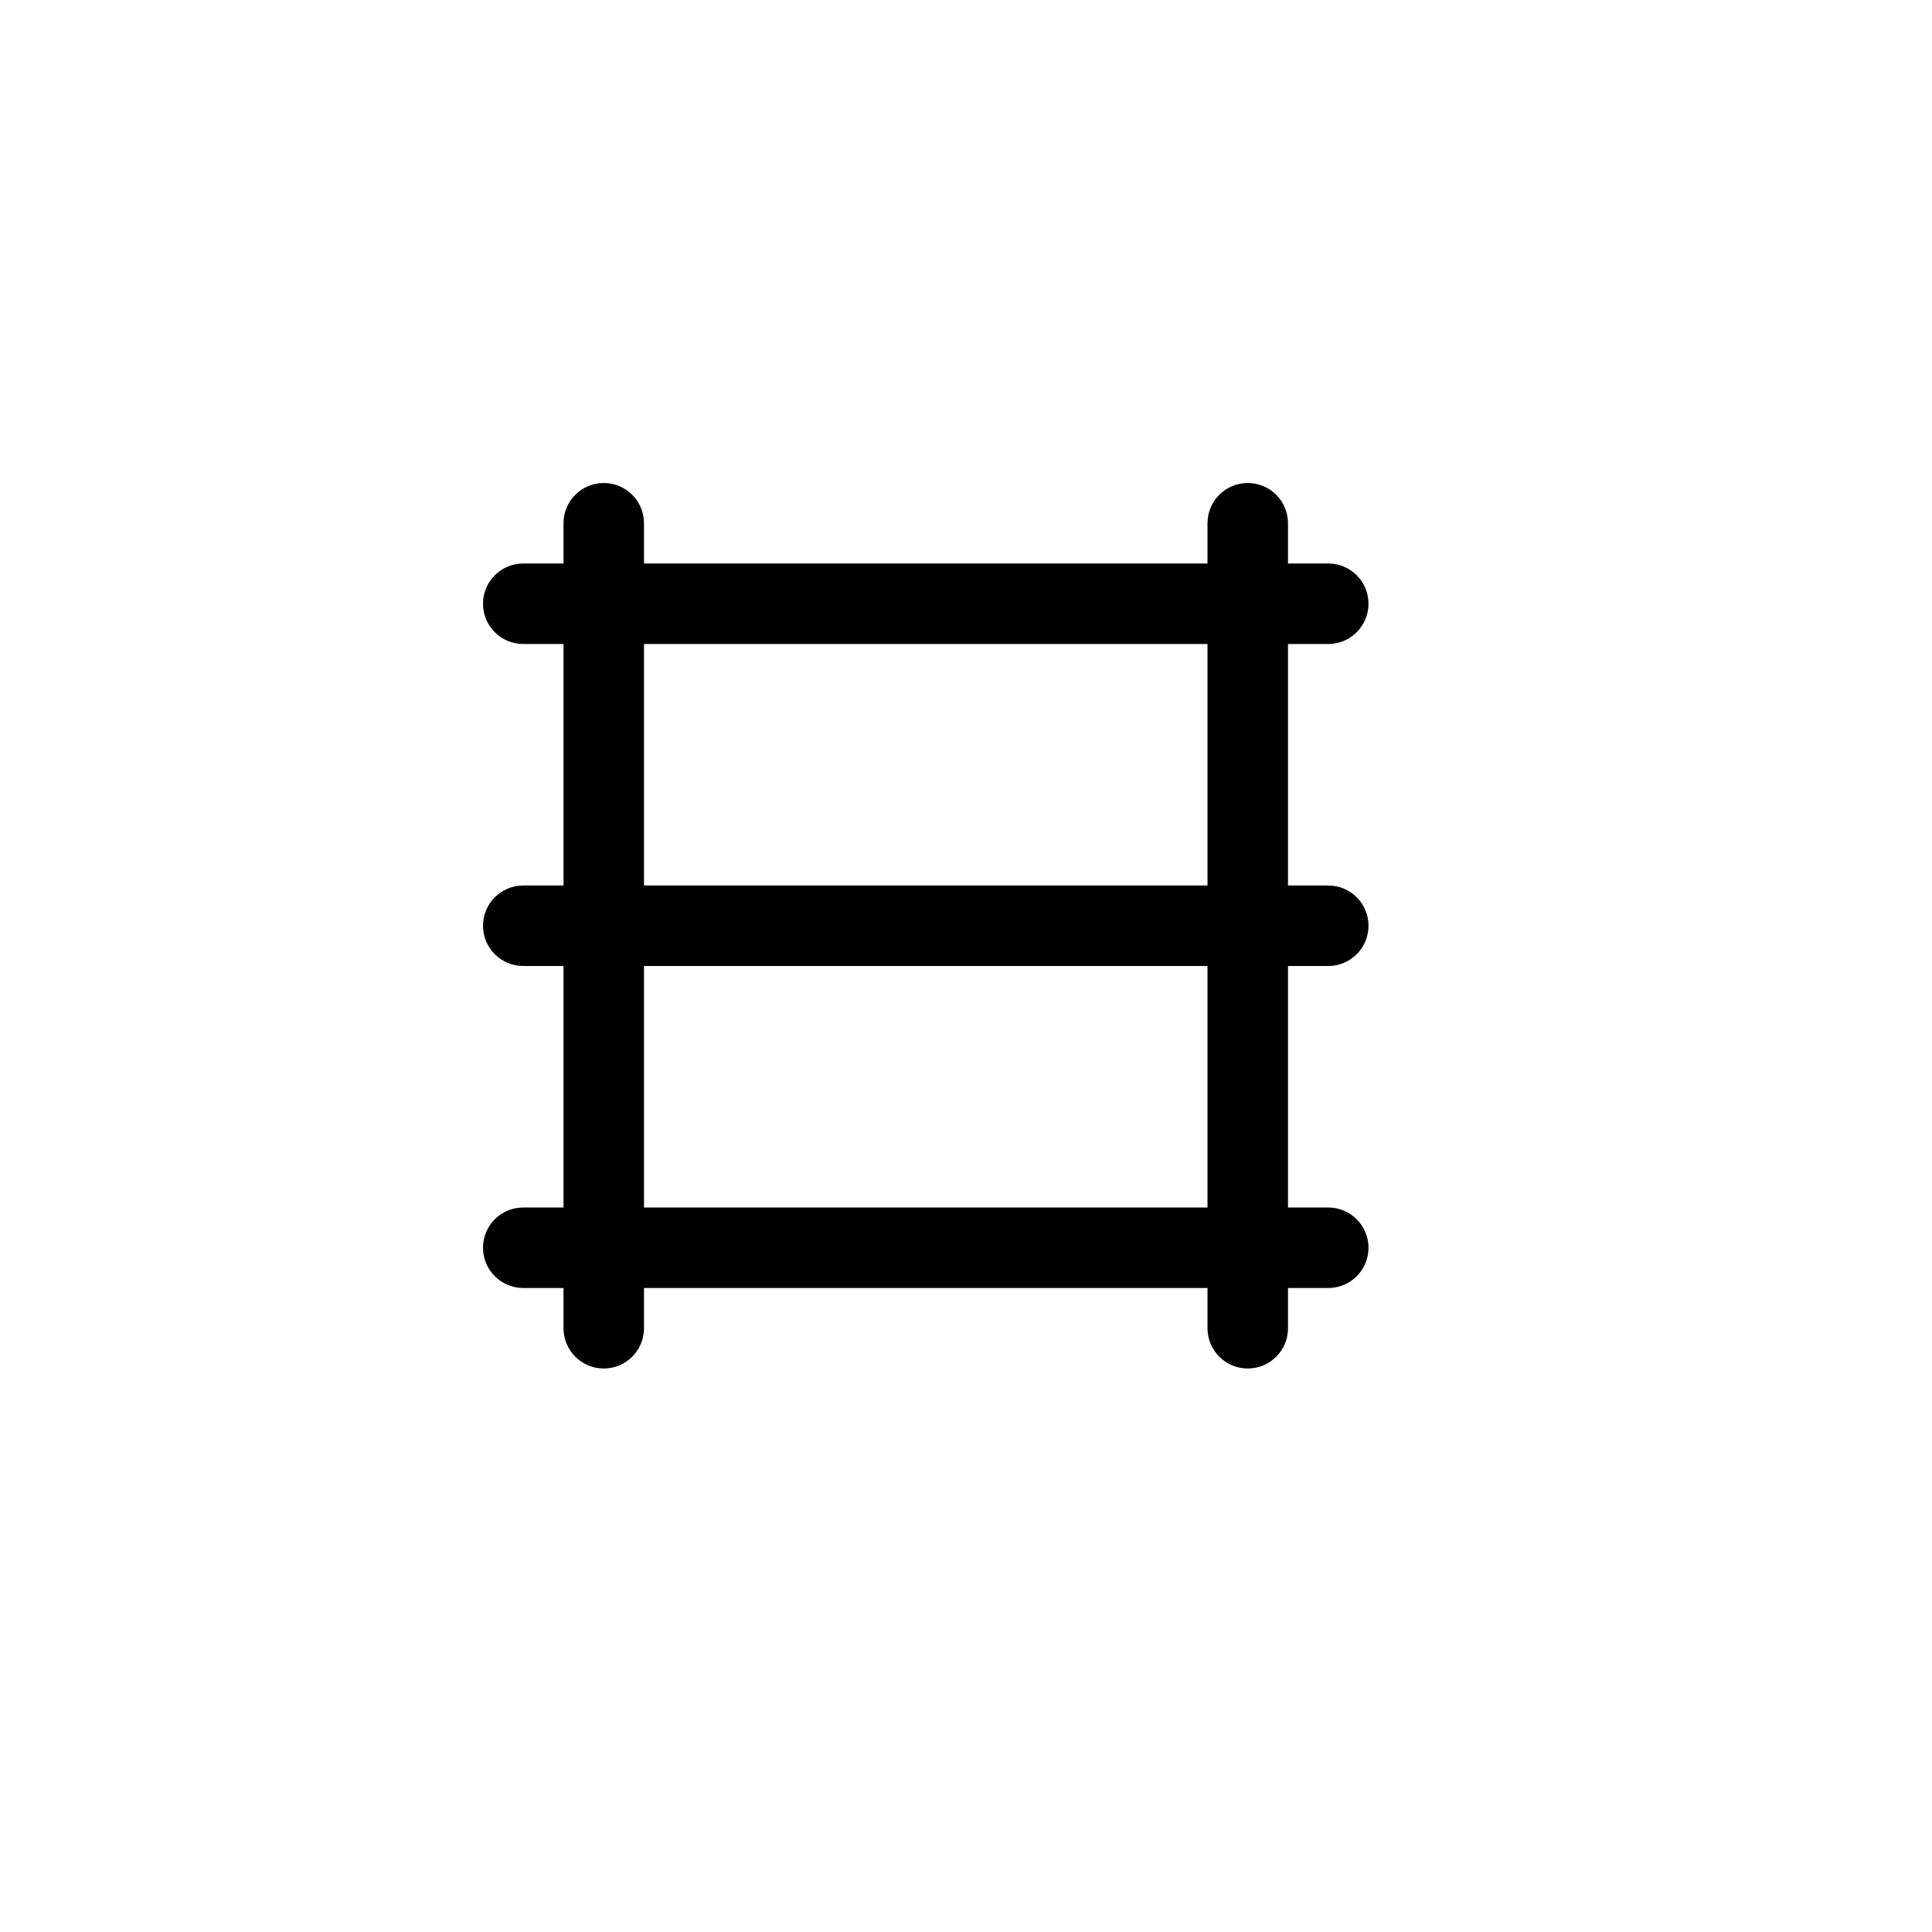
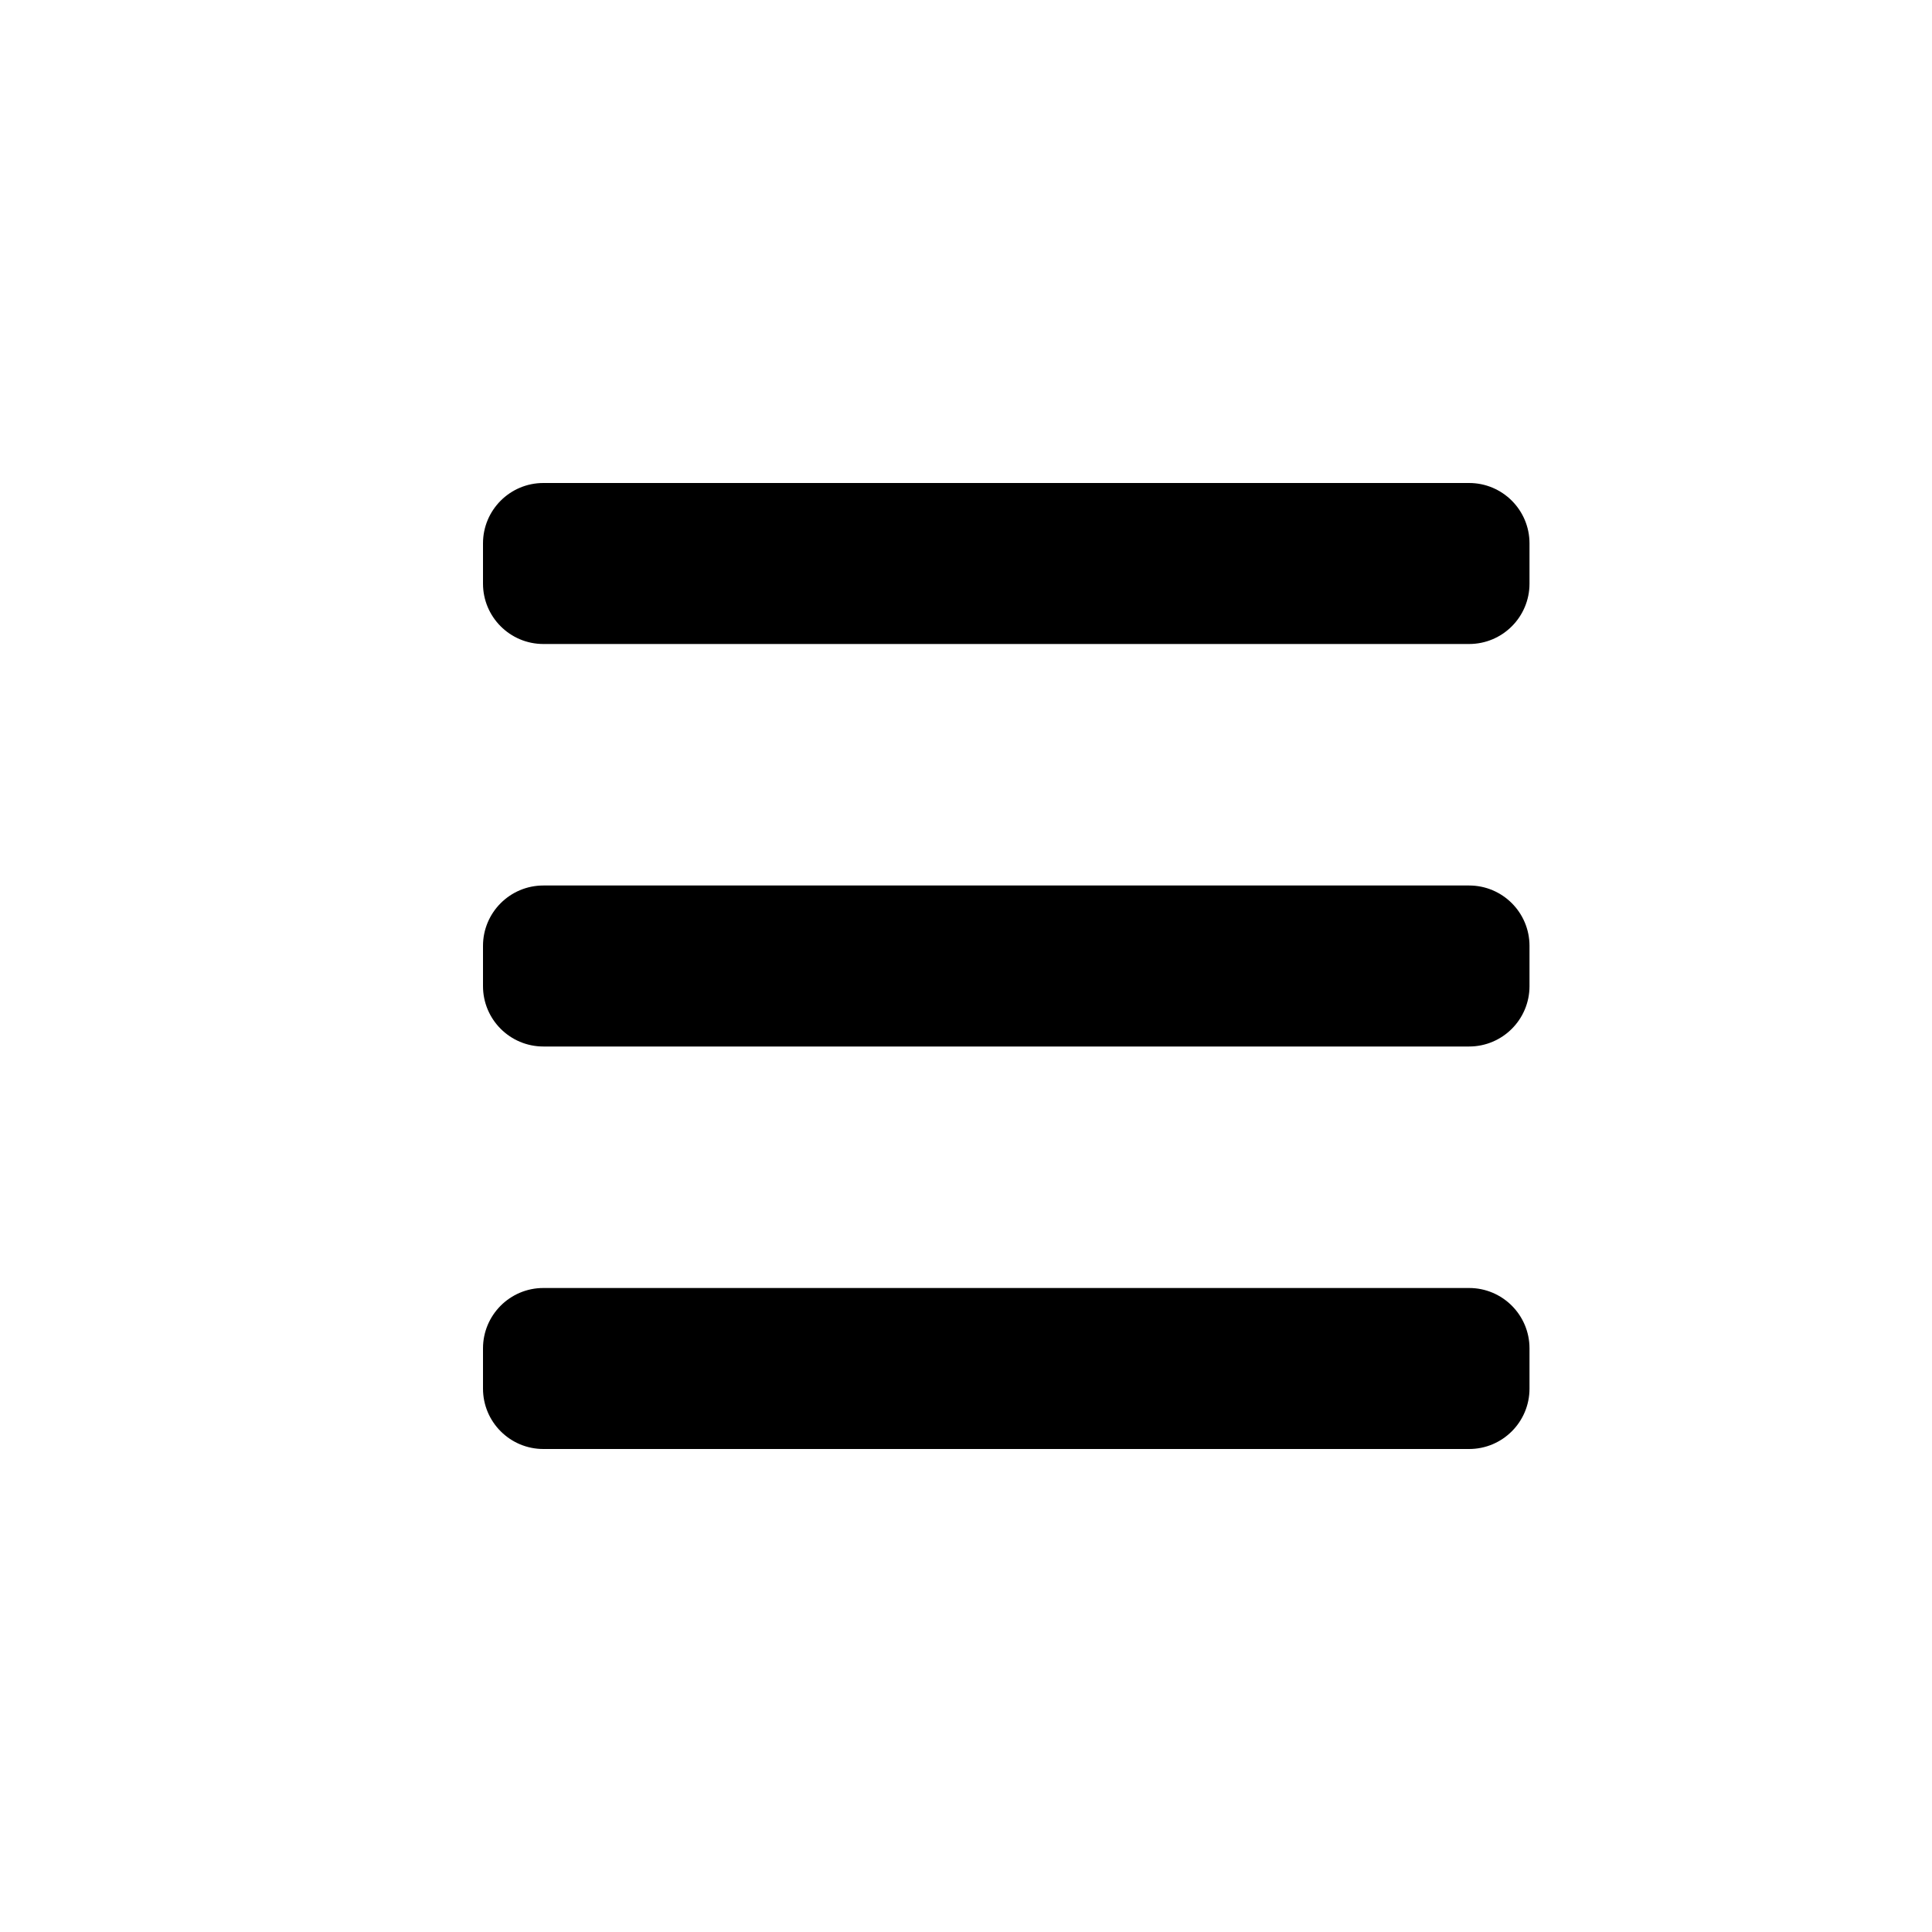
<svg xmlns="http://www.w3.org/2000/svg" width="24" height="24" fill="none" viewBox="0 0 24 24">
-   <path fill="#000" fill-rule="evenodd" d="M7.5 6a.5.5 0 0 1 .5.5V7h7v-.5a.5.5 0 0 1 1 0V7h.5a.5.5 0 0 1 0 1H16v3h.5a.5.5 0 0 1 0 1H16v3h.5a.5.5 0 0 1 0 1H16v.5a.5.5 0 0 1-1 0V16H8v.5a.5.5 0 0 1-1 0V16h-.5a.5.5 0 0 1 0-1H7v-3h-.5a.5.5 0 0 1 0-1H7V8h-.5a.5.5 0 1 1 0-1H7v-.5a.5.5 0 0 1 .5-.5Zm.5 9h7v-3H8v3Zm0-4V8h7v3H8Z" clip-rule="evenodd" />
+   <path fill="#000" fill-rule="evenodd" d="M6 6.75A.75.75 0 0 1 6.75 6h11.5a.75.75 0 0 1 .75.75v.5a.75.75 0 0 1-.75.75H6.75A.75.75 0 0 1 6 7.25v-.5Zm0 5a.75.75 0 0 1 .75-.75h11.5a.75.75 0 0 1 .75.75v.5a.75.75 0 0 1-.75.75H6.75a.75.75 0 0 1-.75-.75v-.5ZM6.75 16a.75.75 0 0 0-.75.75v.5c0 .414.336.75.75.75h11.5a.75.75 0 0 0 .75-.75v-.5a.75.75 0 0 0-.75-.75H6.75Z" clip-rule="evenodd" />
</svg>
